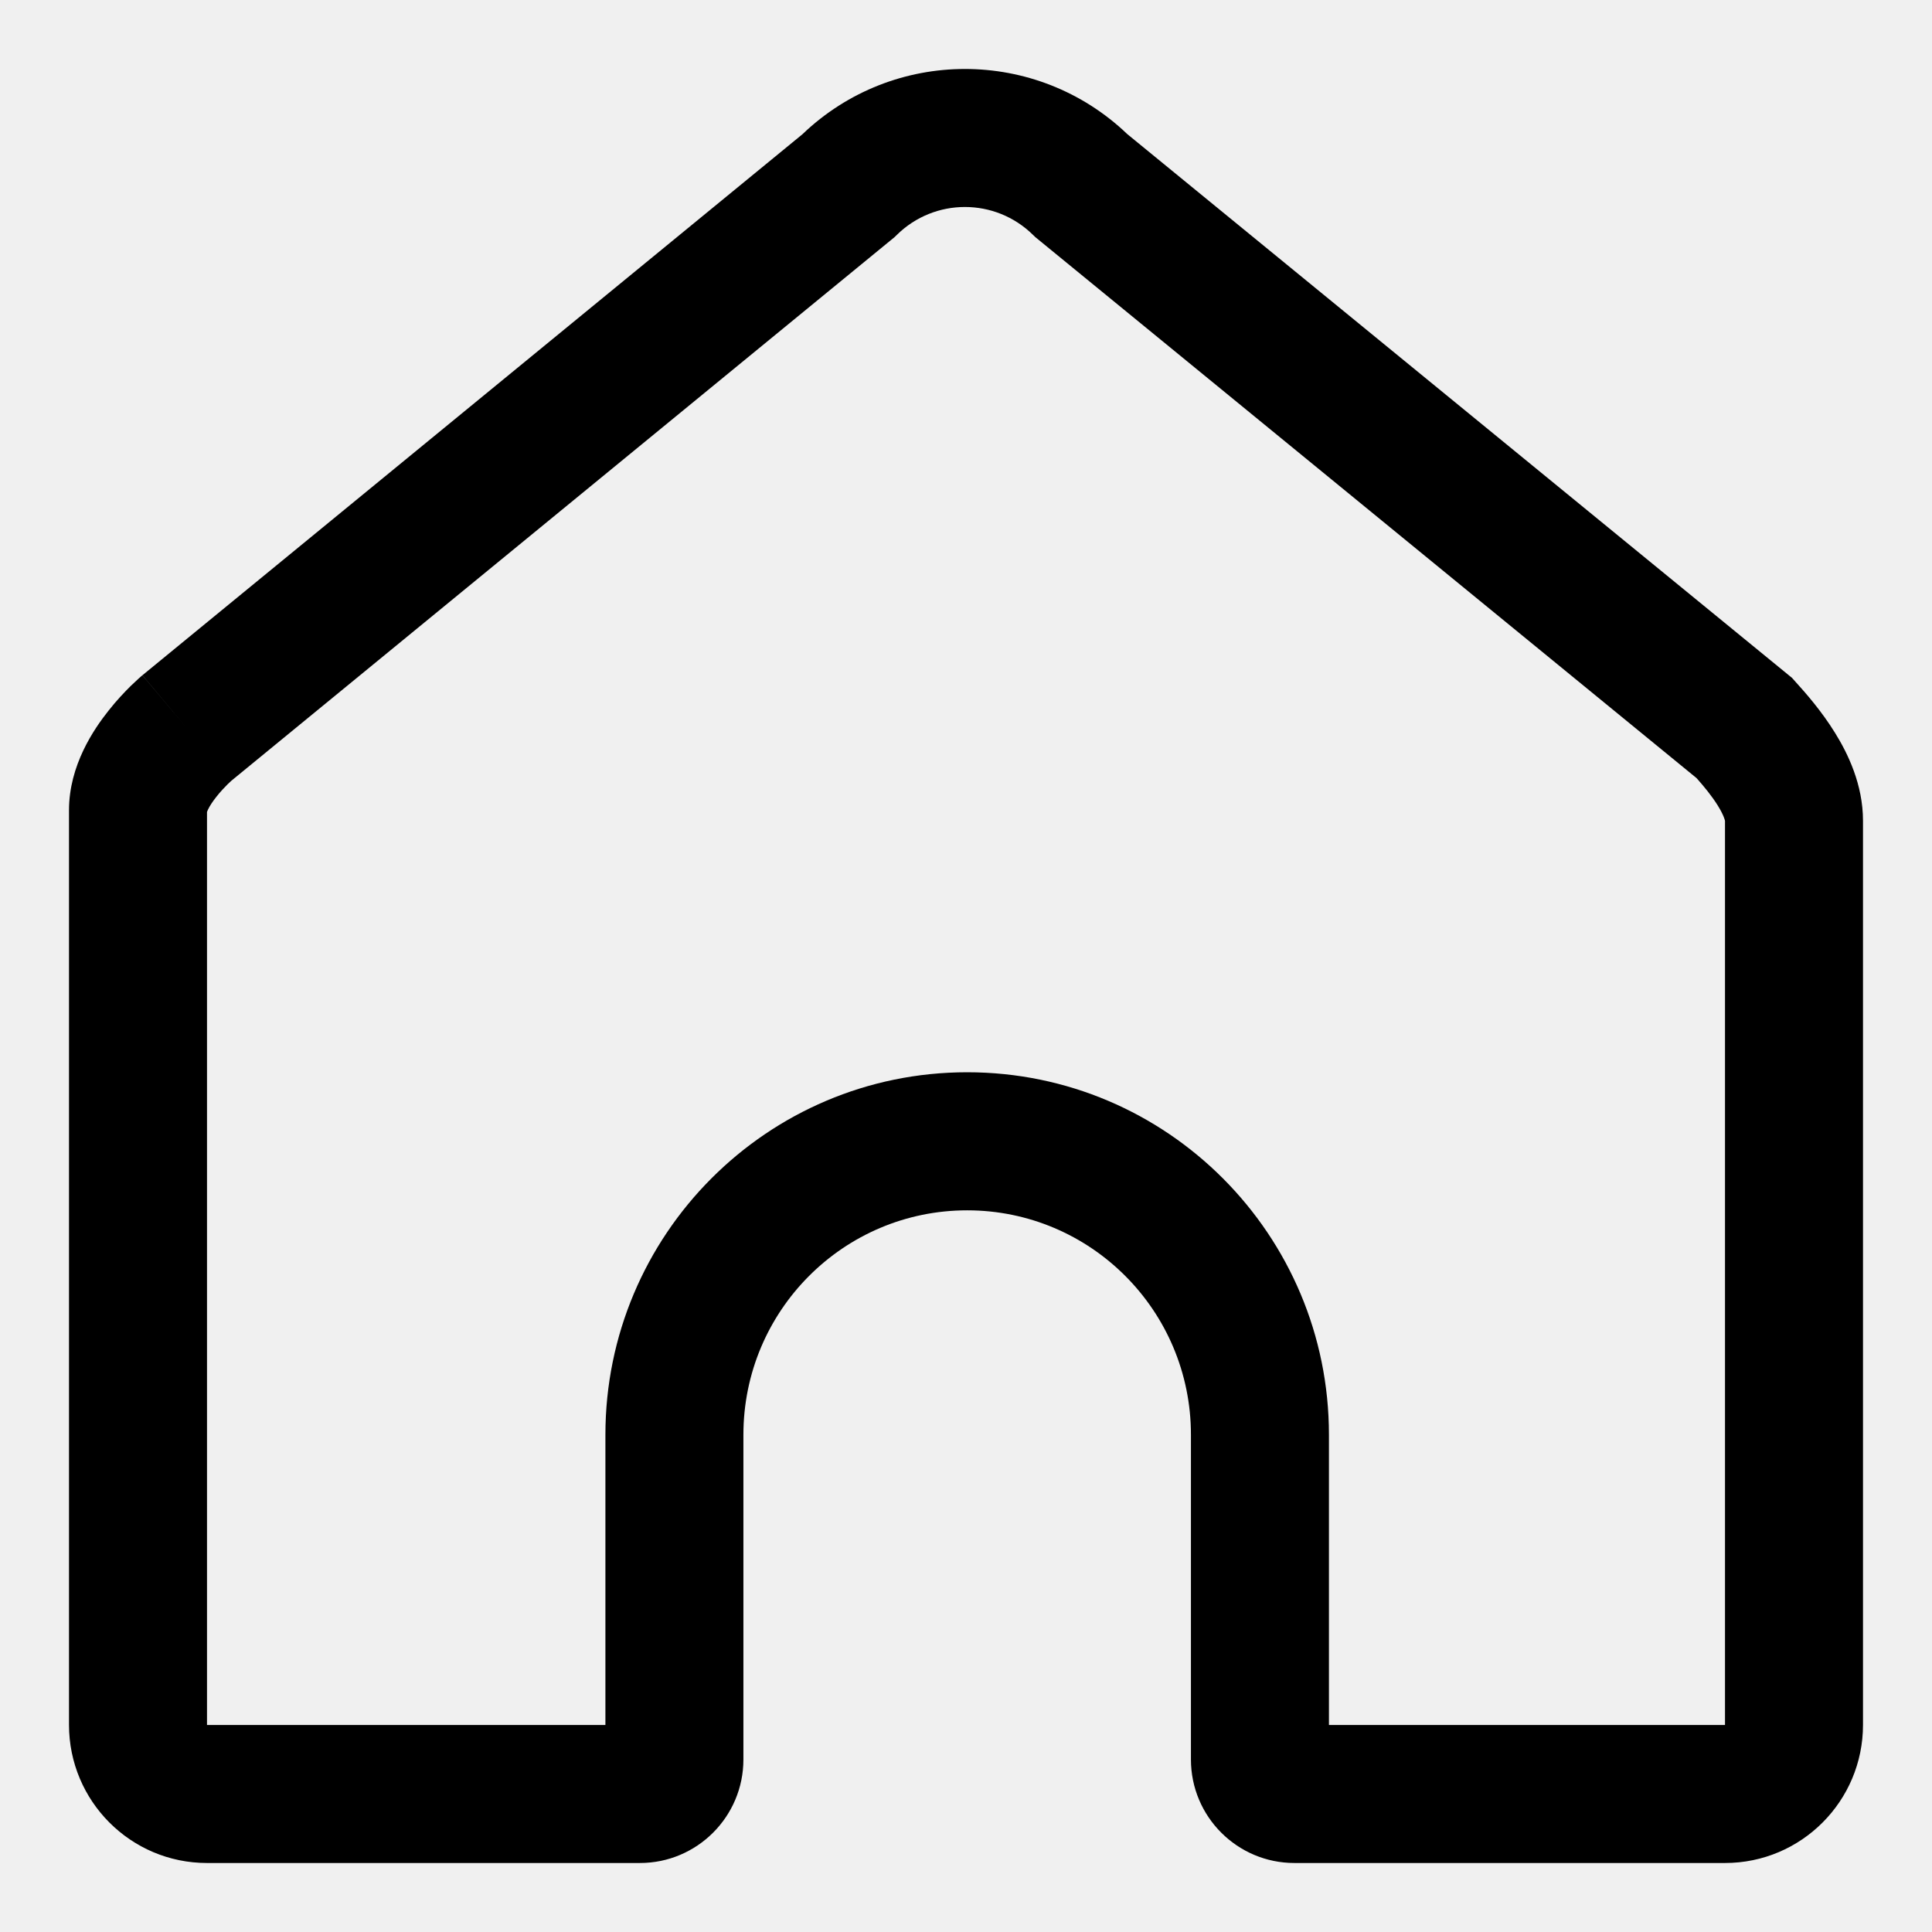
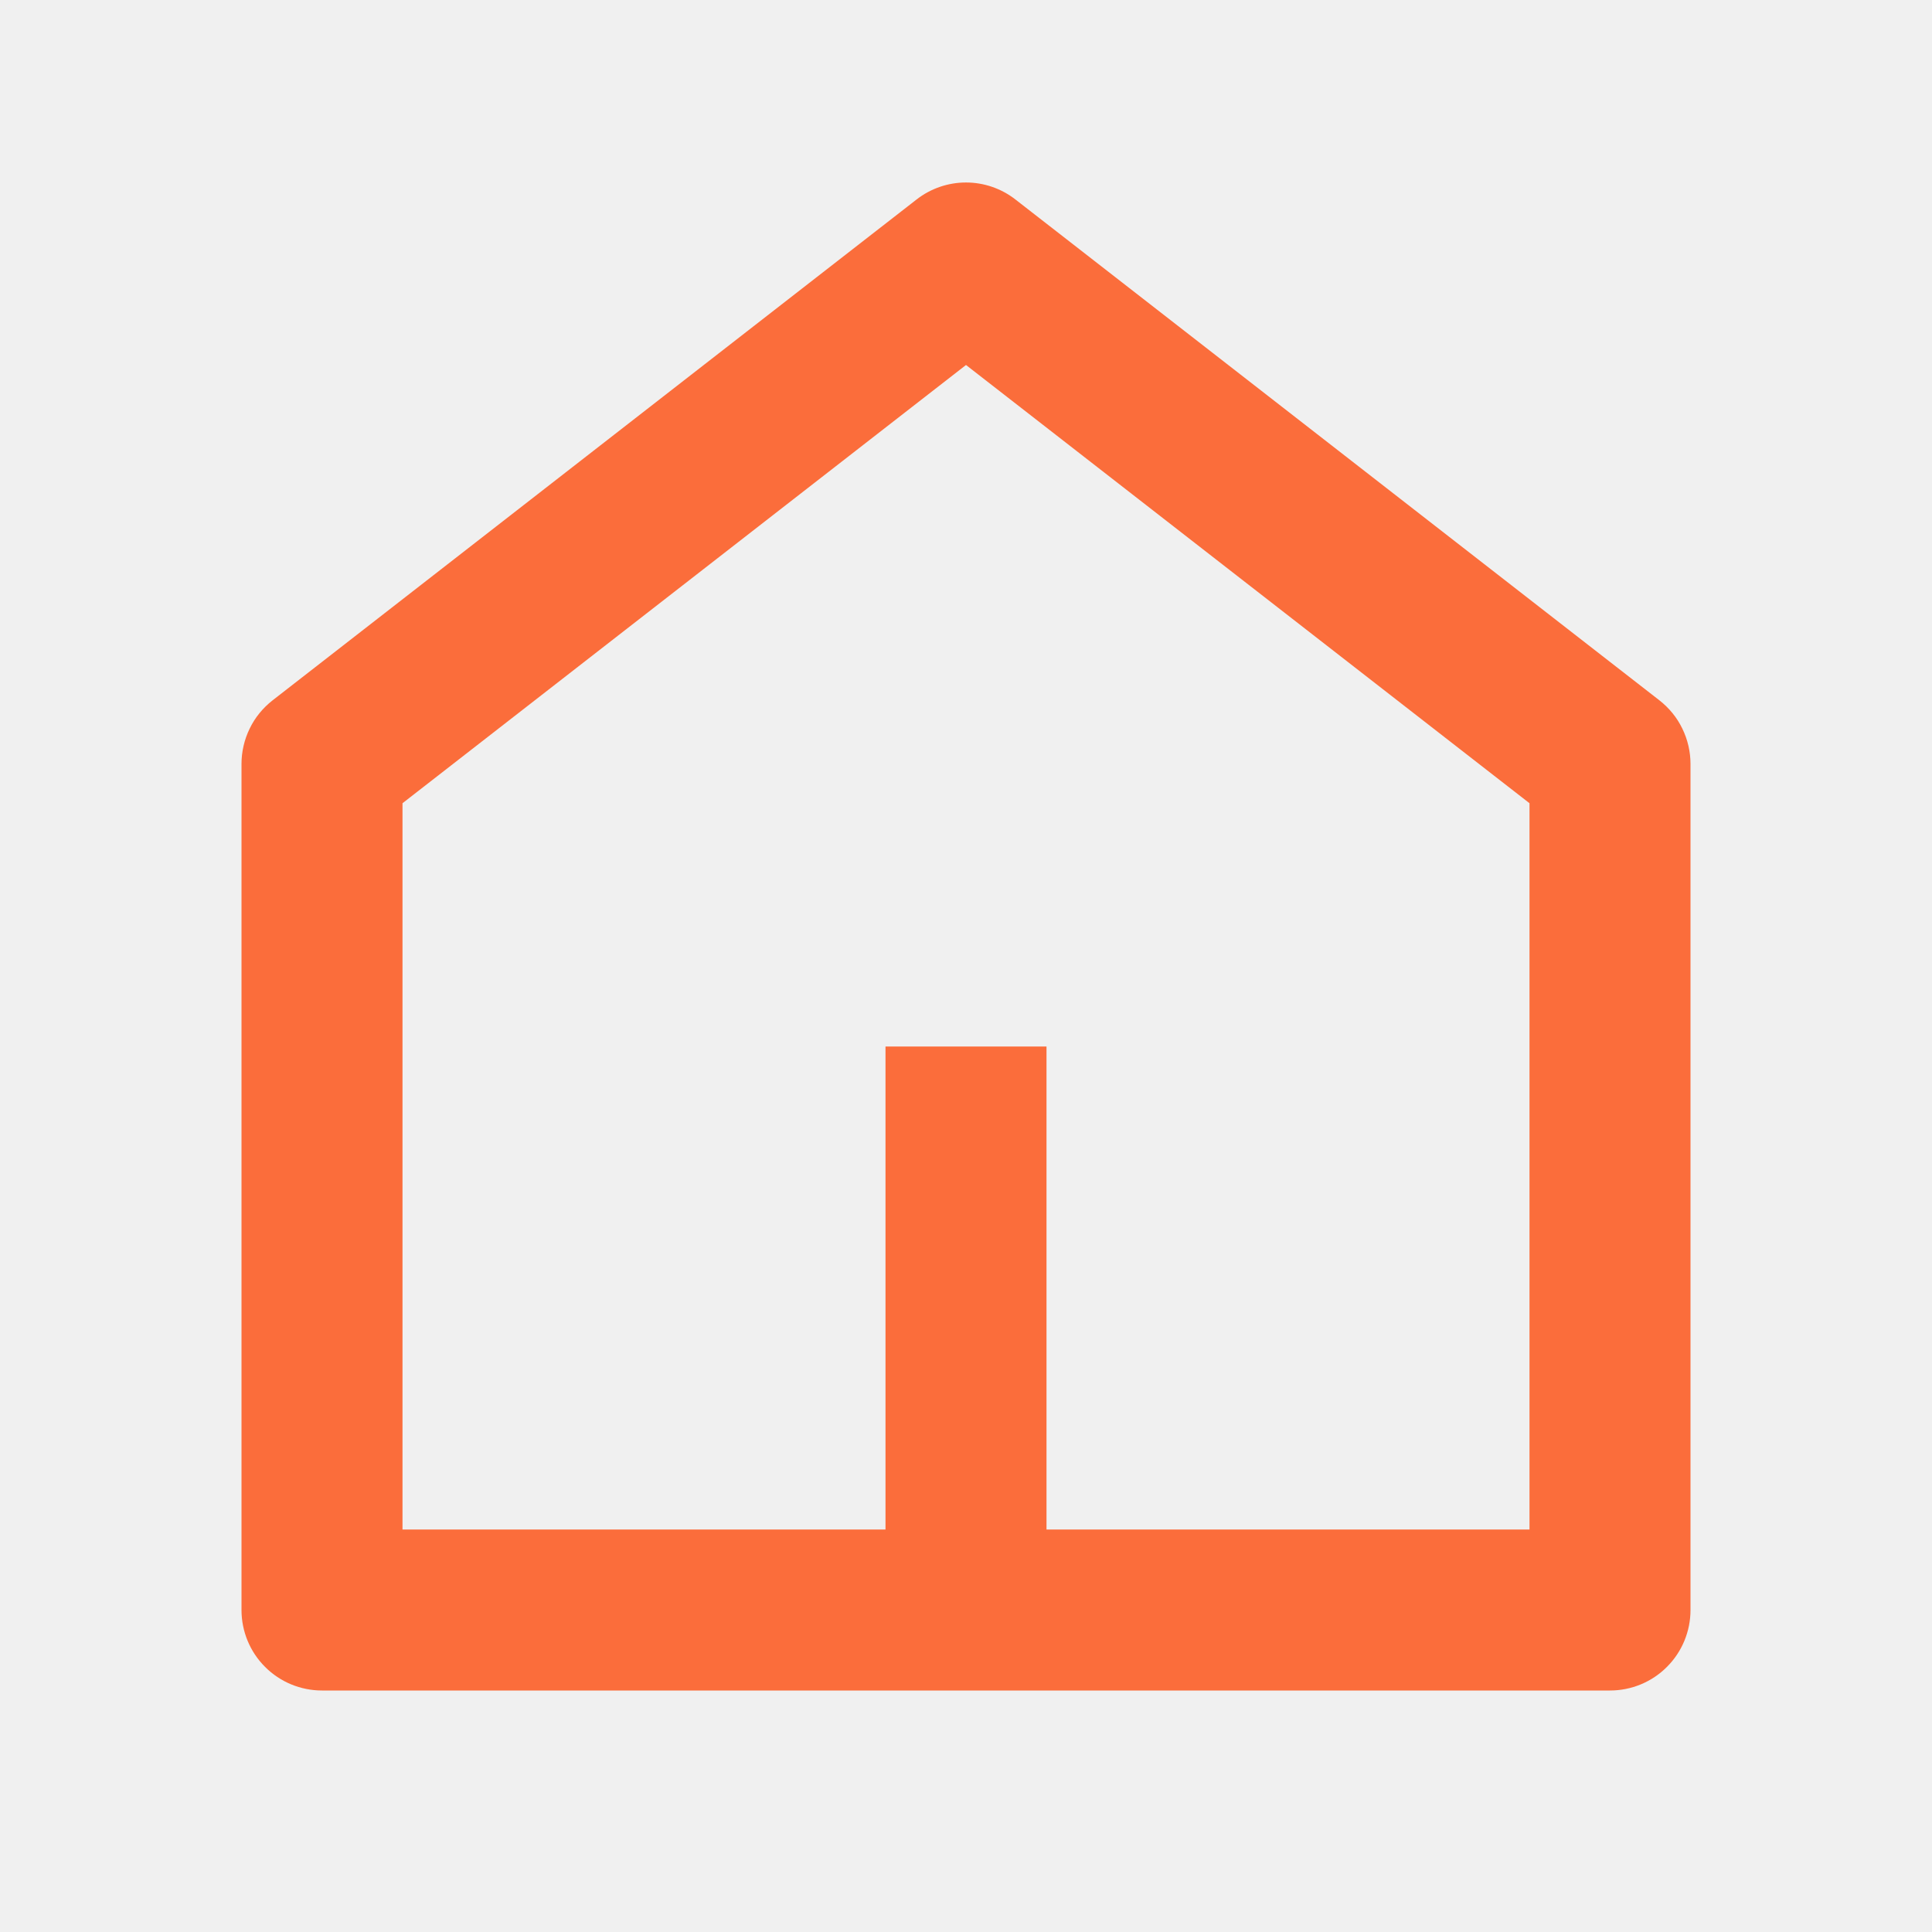
- <svg xmlns="http://www.w3.org/2000/svg" width="28px" height="28px" viewBox="0 0 28 28" fill="none">
-   <path clip-rule="evenodd" d="M16.338 1.944L25.971 9.824L26.02 9.879C26.17 10.044 26.4 10.306 26.594 10.62C26.78 10.919 27 11.369 27 11.896V24.998C27 26.101 26.107 27 25 27H18.76C17.932 27 17.26 26.328 17.26 25.5V20.794C17.26 18.995 15.806 17.541 14.017 17.541C12.228 17.541 10.774 18.995 10.774 20.794V25.5C10.774 26.328 10.102 27 9.274 27H3C1.893 27 1 26.101 1 24.998V11.742C1 11.09 1.363 10.564 1.57 10.303C1.69 10.15 1.809 10.026 1.896 9.94C1.941 9.897 1.979 9.861 2.007 9.836C2.022 9.823 2.034 9.812 2.043 9.804L2.056 9.793L2.06 9.789L2.063 9.787C2.063 9.787 2.064 9.786 2.708 10.552L2.064 9.786L2.074 9.778L11.629 1.946C12.945 0.685 15.021 0.684 16.338 1.944ZM3.352 11.316L3.347 11.321C3.337 11.33 3.32 11.346 3.298 11.367C3.253 11.412 3.194 11.474 3.138 11.545C3.08 11.618 3.038 11.683 3.014 11.734C3.007 11.749 3.002 11.76 3 11.767V24.998L3 24.999L3.001 25H8.774V20.794C8.774 17.895 11.119 15.54 14.017 15.54C16.915 15.54 19.26 17.895 19.26 20.794V25H24.999L25 24.999L25 24.998V11.896C25 11.899 25.001 11.899 25 11.896C24.997 11.881 24.979 11.809 24.895 11.674C24.811 11.539 24.701 11.404 24.588 11.277L15.004 3.436L14.971 3.404C14.423 2.865 13.545 2.865 12.997 3.405L12.964 3.437L3.352 11.316Z" fill="black" fill-rule="evenodd" />
+ <svg xmlns="http://www.w3.org/2000/svg" width="24" height="24" viewBox="0 0 24 24" fill="none">
+   <g clip-path="url(#clip0_13_22)">
+     <path d="M13 19H19V9.978L12 4.534L5 9.978V19H11V13H13V19ZM21 20C21 20.265 20.895 20.52 20.707 20.707C20.52 20.895 20.265 21 20 21H4C3.735 21 3.48 20.895 3.293 20.707C3.105 20.52 3 20.265 3 20V9.49C3 9.338 3.035 9.187 3.102 9.05C3.168 8.913 3.266 8.794 3.386 8.7L11.386 2.478C11.562 2.341 11.778 2.267 12 2.267C12.222 2.267 12.438 2.341 12.614 2.478L20.614 8.7C20.734 8.794 20.832 8.913 20.898 9.05C20.965 9.187 21 9.338 21 9.49V20Z" fill="#FB6D3B" />
+   </g>
+   <defs>
+     <clipPath id="clip0_13_22">
+       <rect width="24" height="24" fill="white" />
+     </clipPath>
+   </defs>
</svg>
